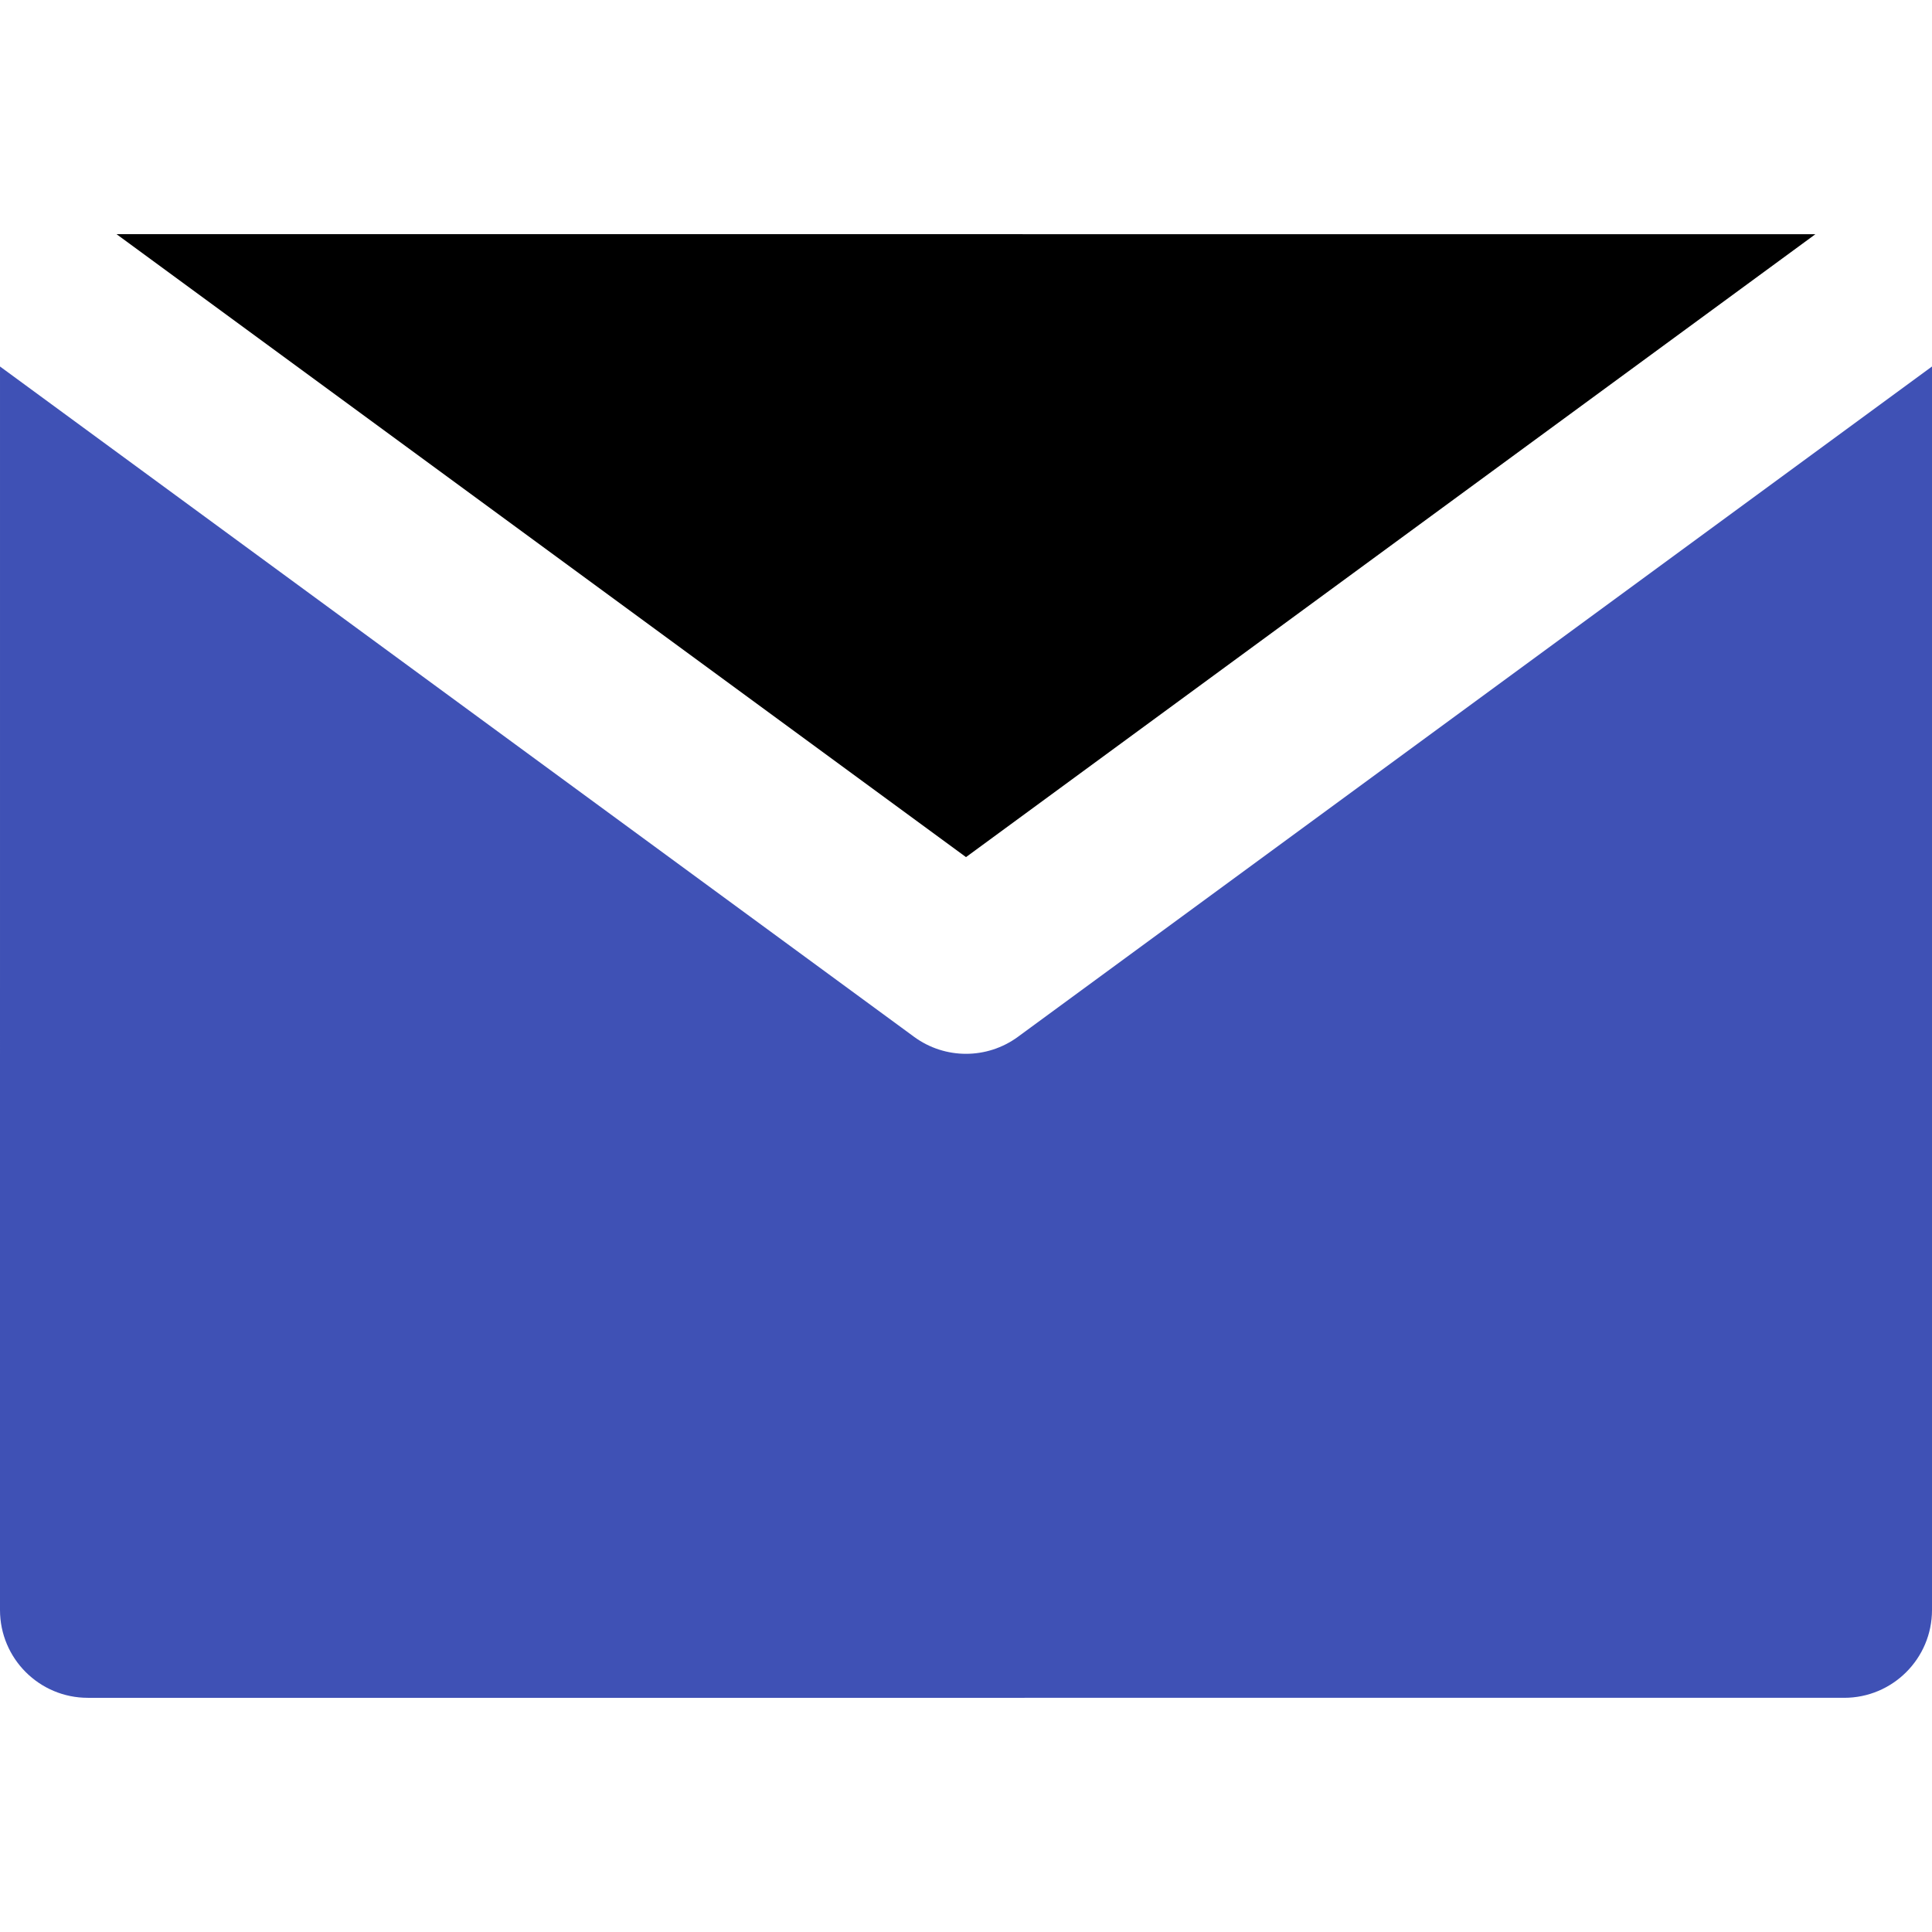
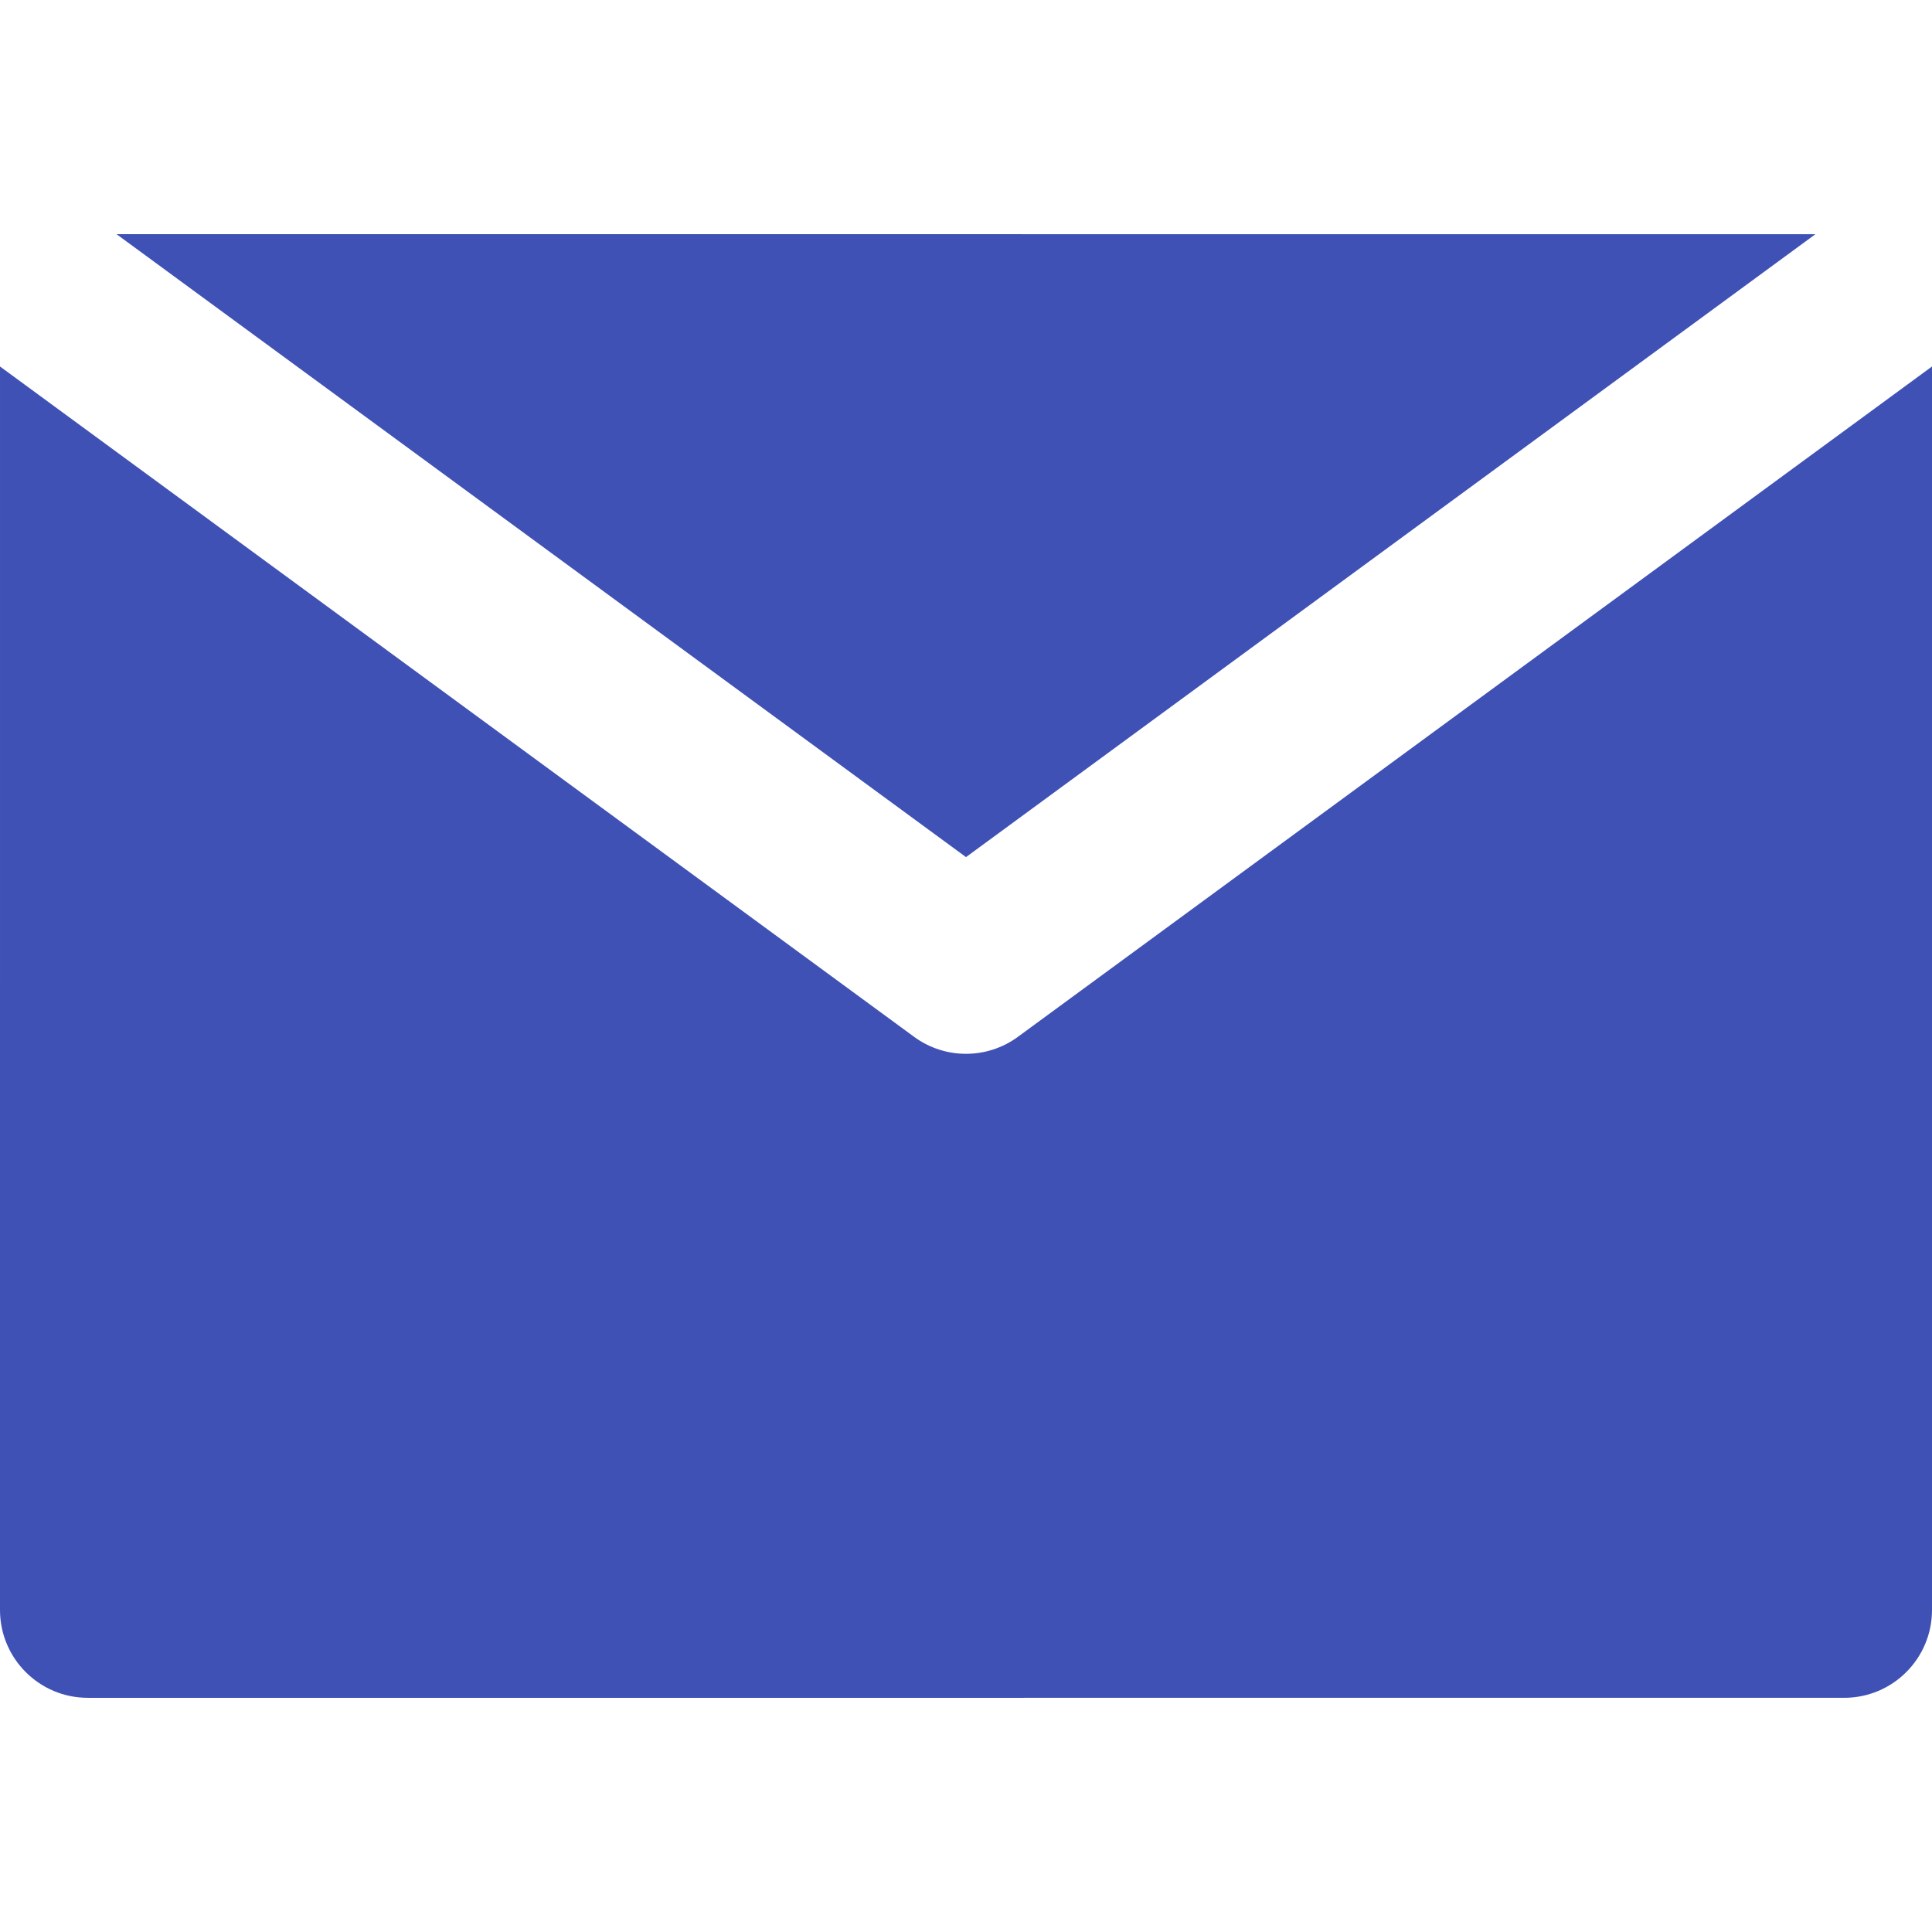
<svg xmlns="http://www.w3.org/2000/svg" version="1.1" id="Layer_1" x="0px" y="0px" viewBox="0 0 330.001 330.001" style="enable-background:new 0 0 330.001 330.001;" xml:space="preserve">
  <g id="XMLID_348_">
    <path fill="#3f51b5" id="XMLID_350_" d="M173.871,177.097c-2.641,1.936-5.756,2.903-8.87,2.903c-3.116,0-6.23-0.967-8.871-2.903L30,84.602 L0.001,62.603L0,275.001c0.001,8.284,6.716,15,15,15L315.001,290c8.285,0,15-6.716,15-14.999V62.602l-30.001,22L173.871,177.097z" />
-     <polygon id="XMLID_351_" points="165.001,146.4 310.087,40.001 19.911,40" />
+     <polygon fill="#3f51b5" id="XMLID_351_" points="165.001,146.4 310.087,40.001 19.911,40" />
  </g>
</svg>
